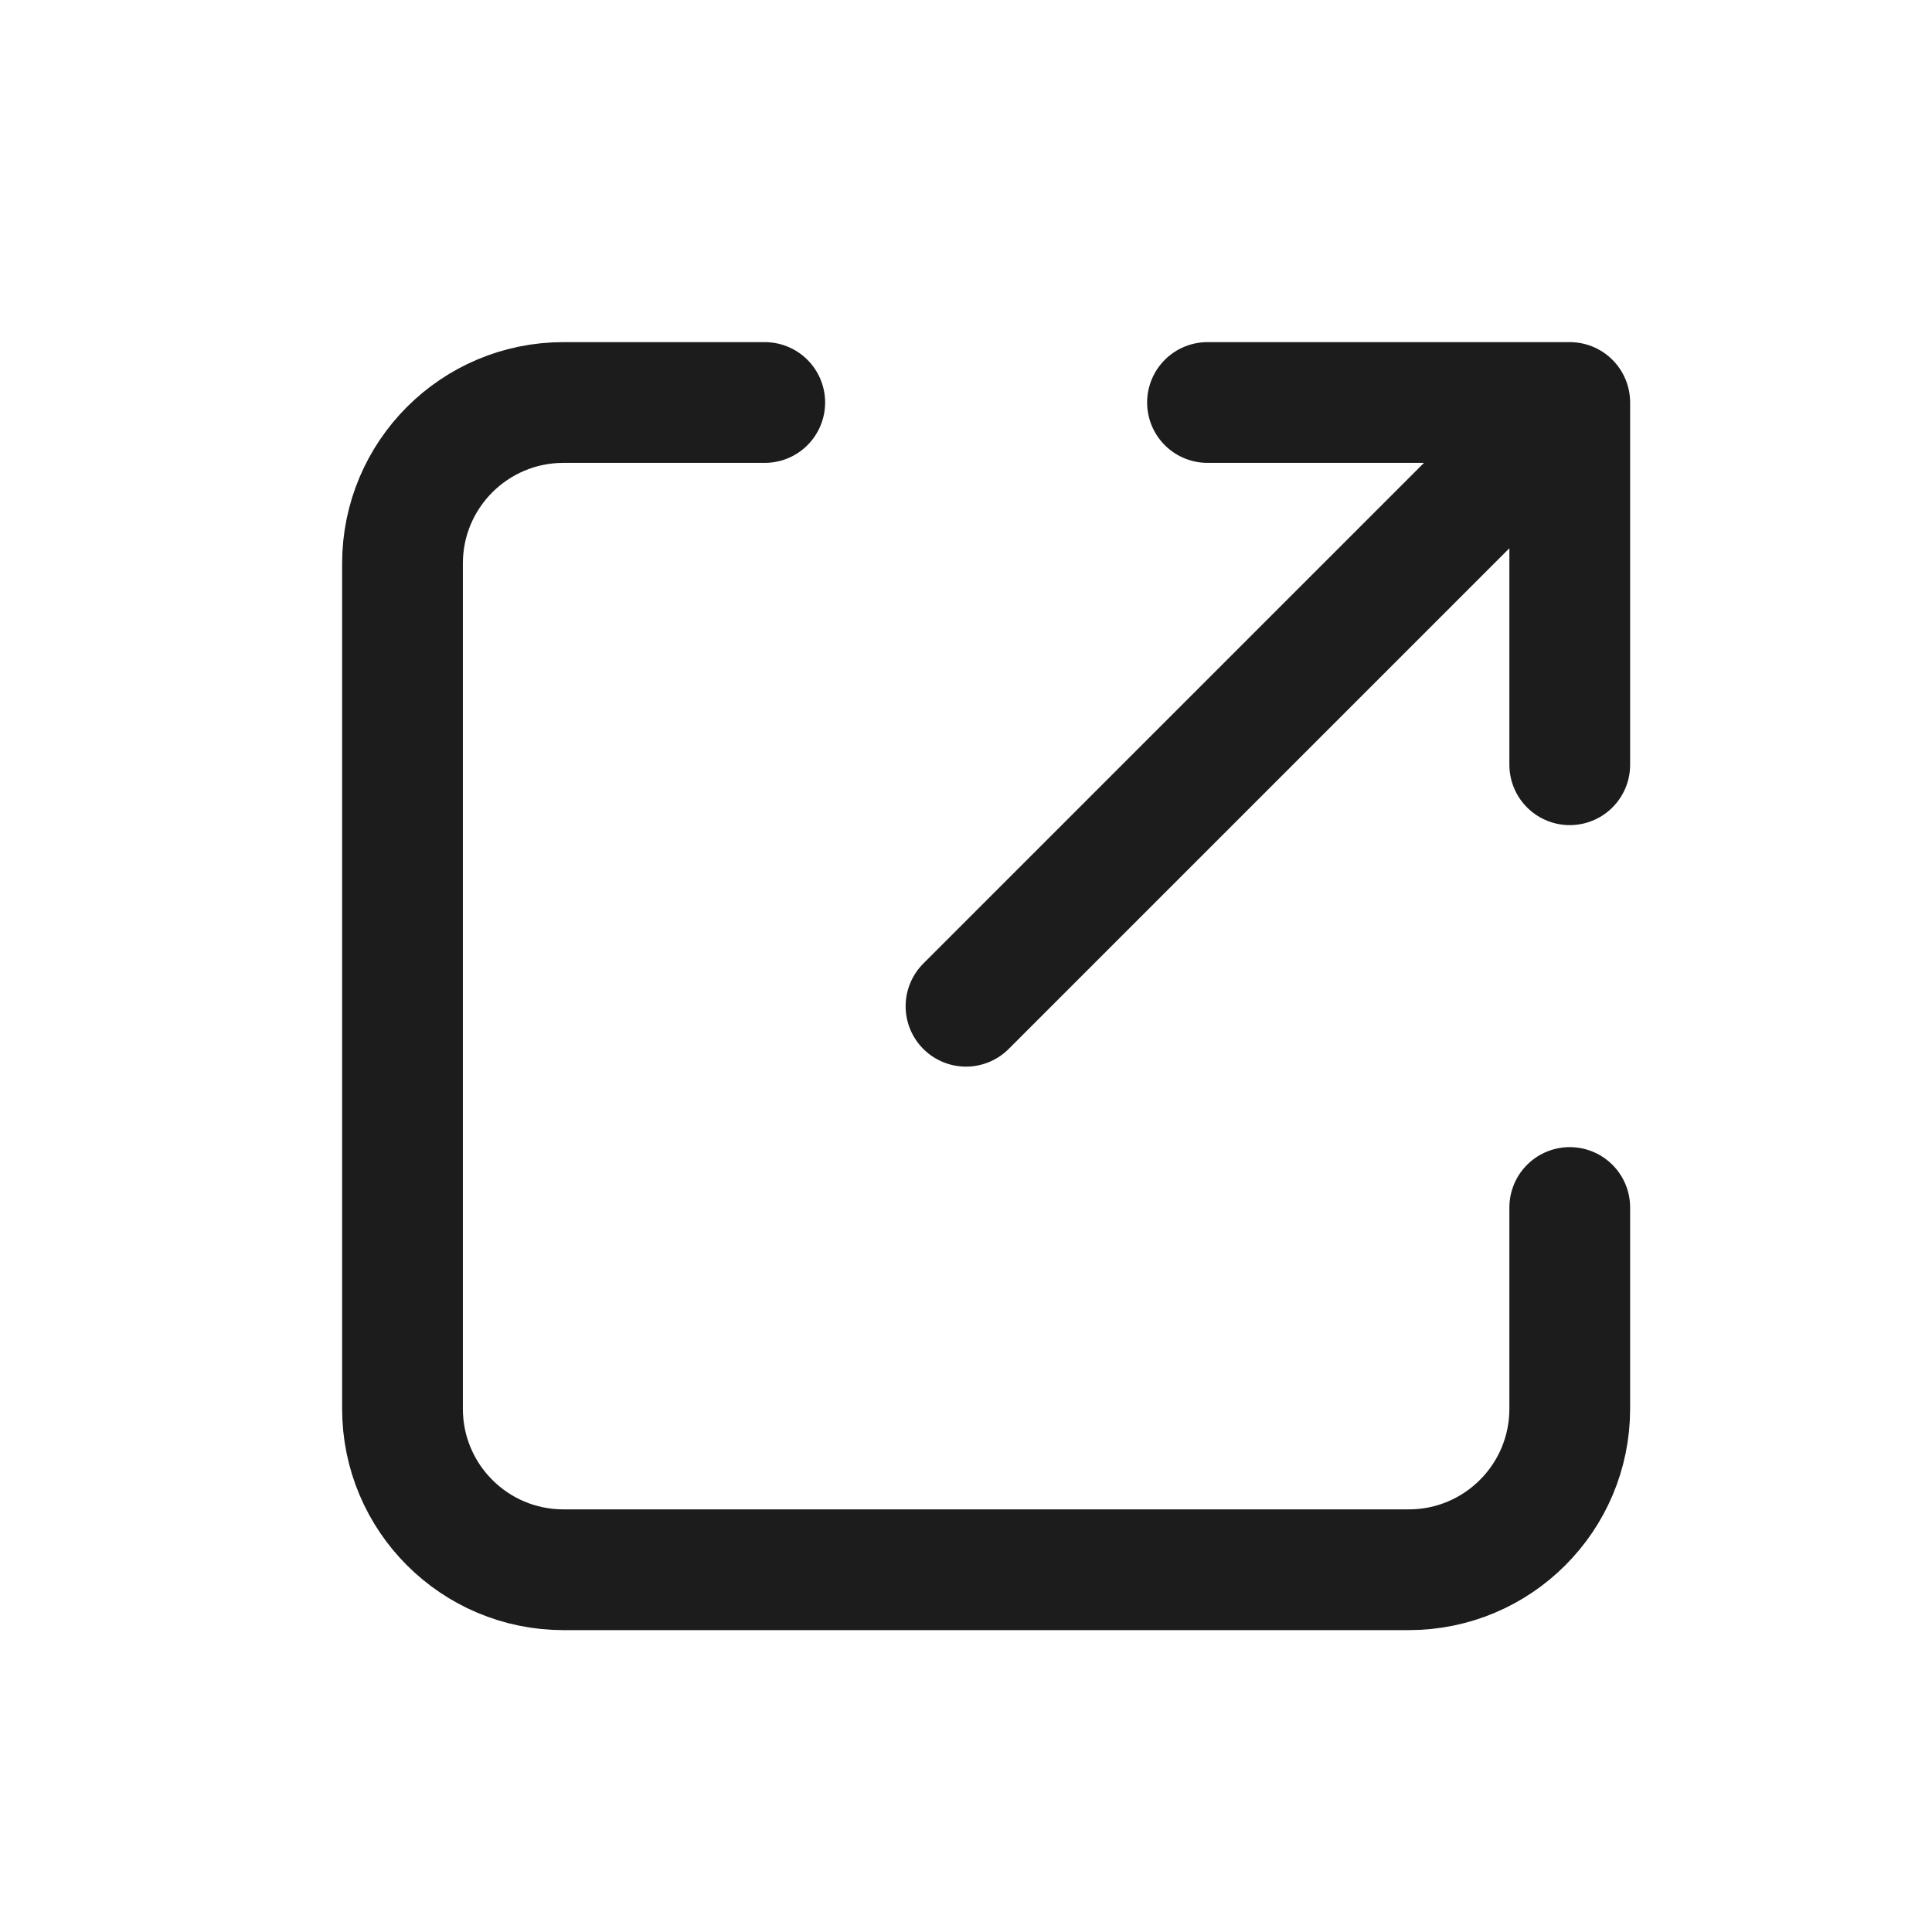
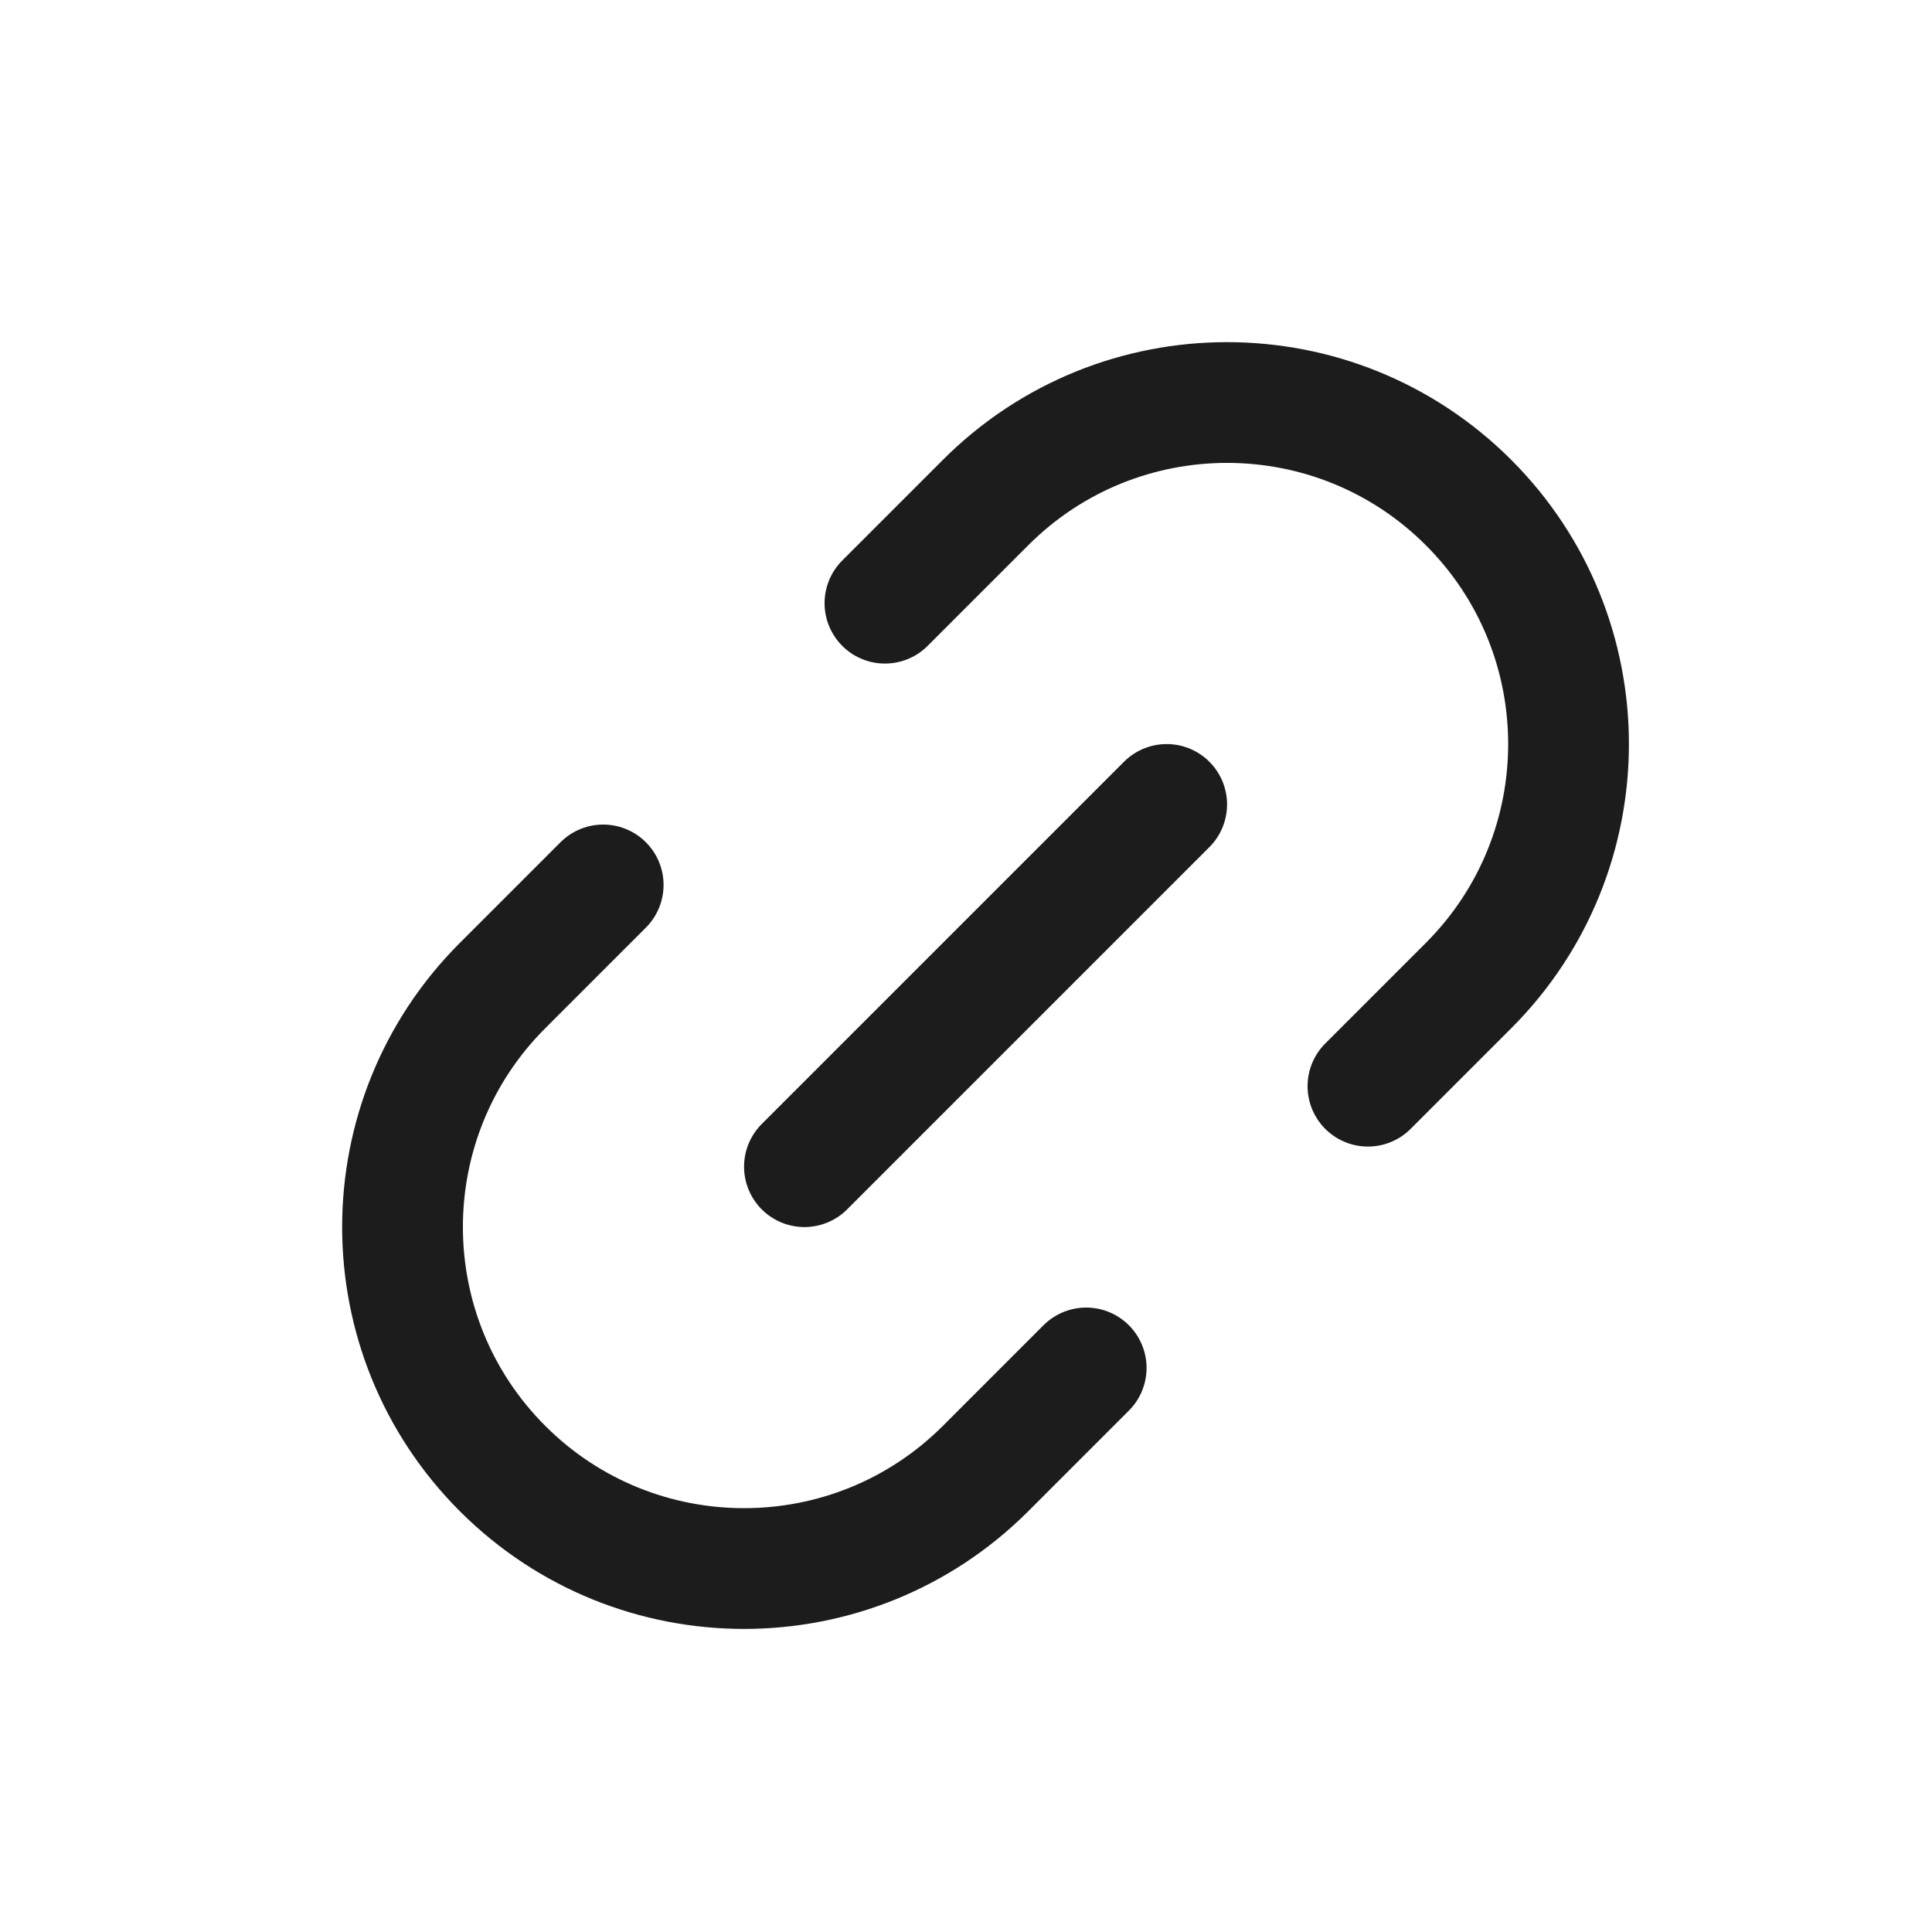
<svg xmlns="http://www.w3.org/2000/svg" width="24" height="24" viewBox="0 0 24 24" fill="none">
-   <path d="M9.5 5H7C5.895 5 5 5.895 5 7V17.5C5 18.605 5.895 19.5 7 19.5H17.5C18.605 19.5 19.5 18.605 19.5 17.5V15M19.5 9.5V5H15M19.25 5.25L12 12.5" stroke="#1C1C1C" stroke-width="1.5" stroke-linecap="round" stroke-linejoin="round" />
+   <path d="M16.993 13.493L18.243 12.243C19.899 10.586 19.899 7.899 18.243 6.243C16.586 4.586 13.899 4.586 12.243 6.243L10.993 7.493M7.493 10.993L6.243 12.243C4.586 13.899 4.586 16.586 6.243 18.243C7.899 19.899 10.586 19.899 12.243 18.243L13.493 16.993M14.493 9.993L9.993 14.493" stroke="#1C1C1C" stroke-width="1.5" stroke-linecap="round" stroke-linejoin="round" />
</svg>
